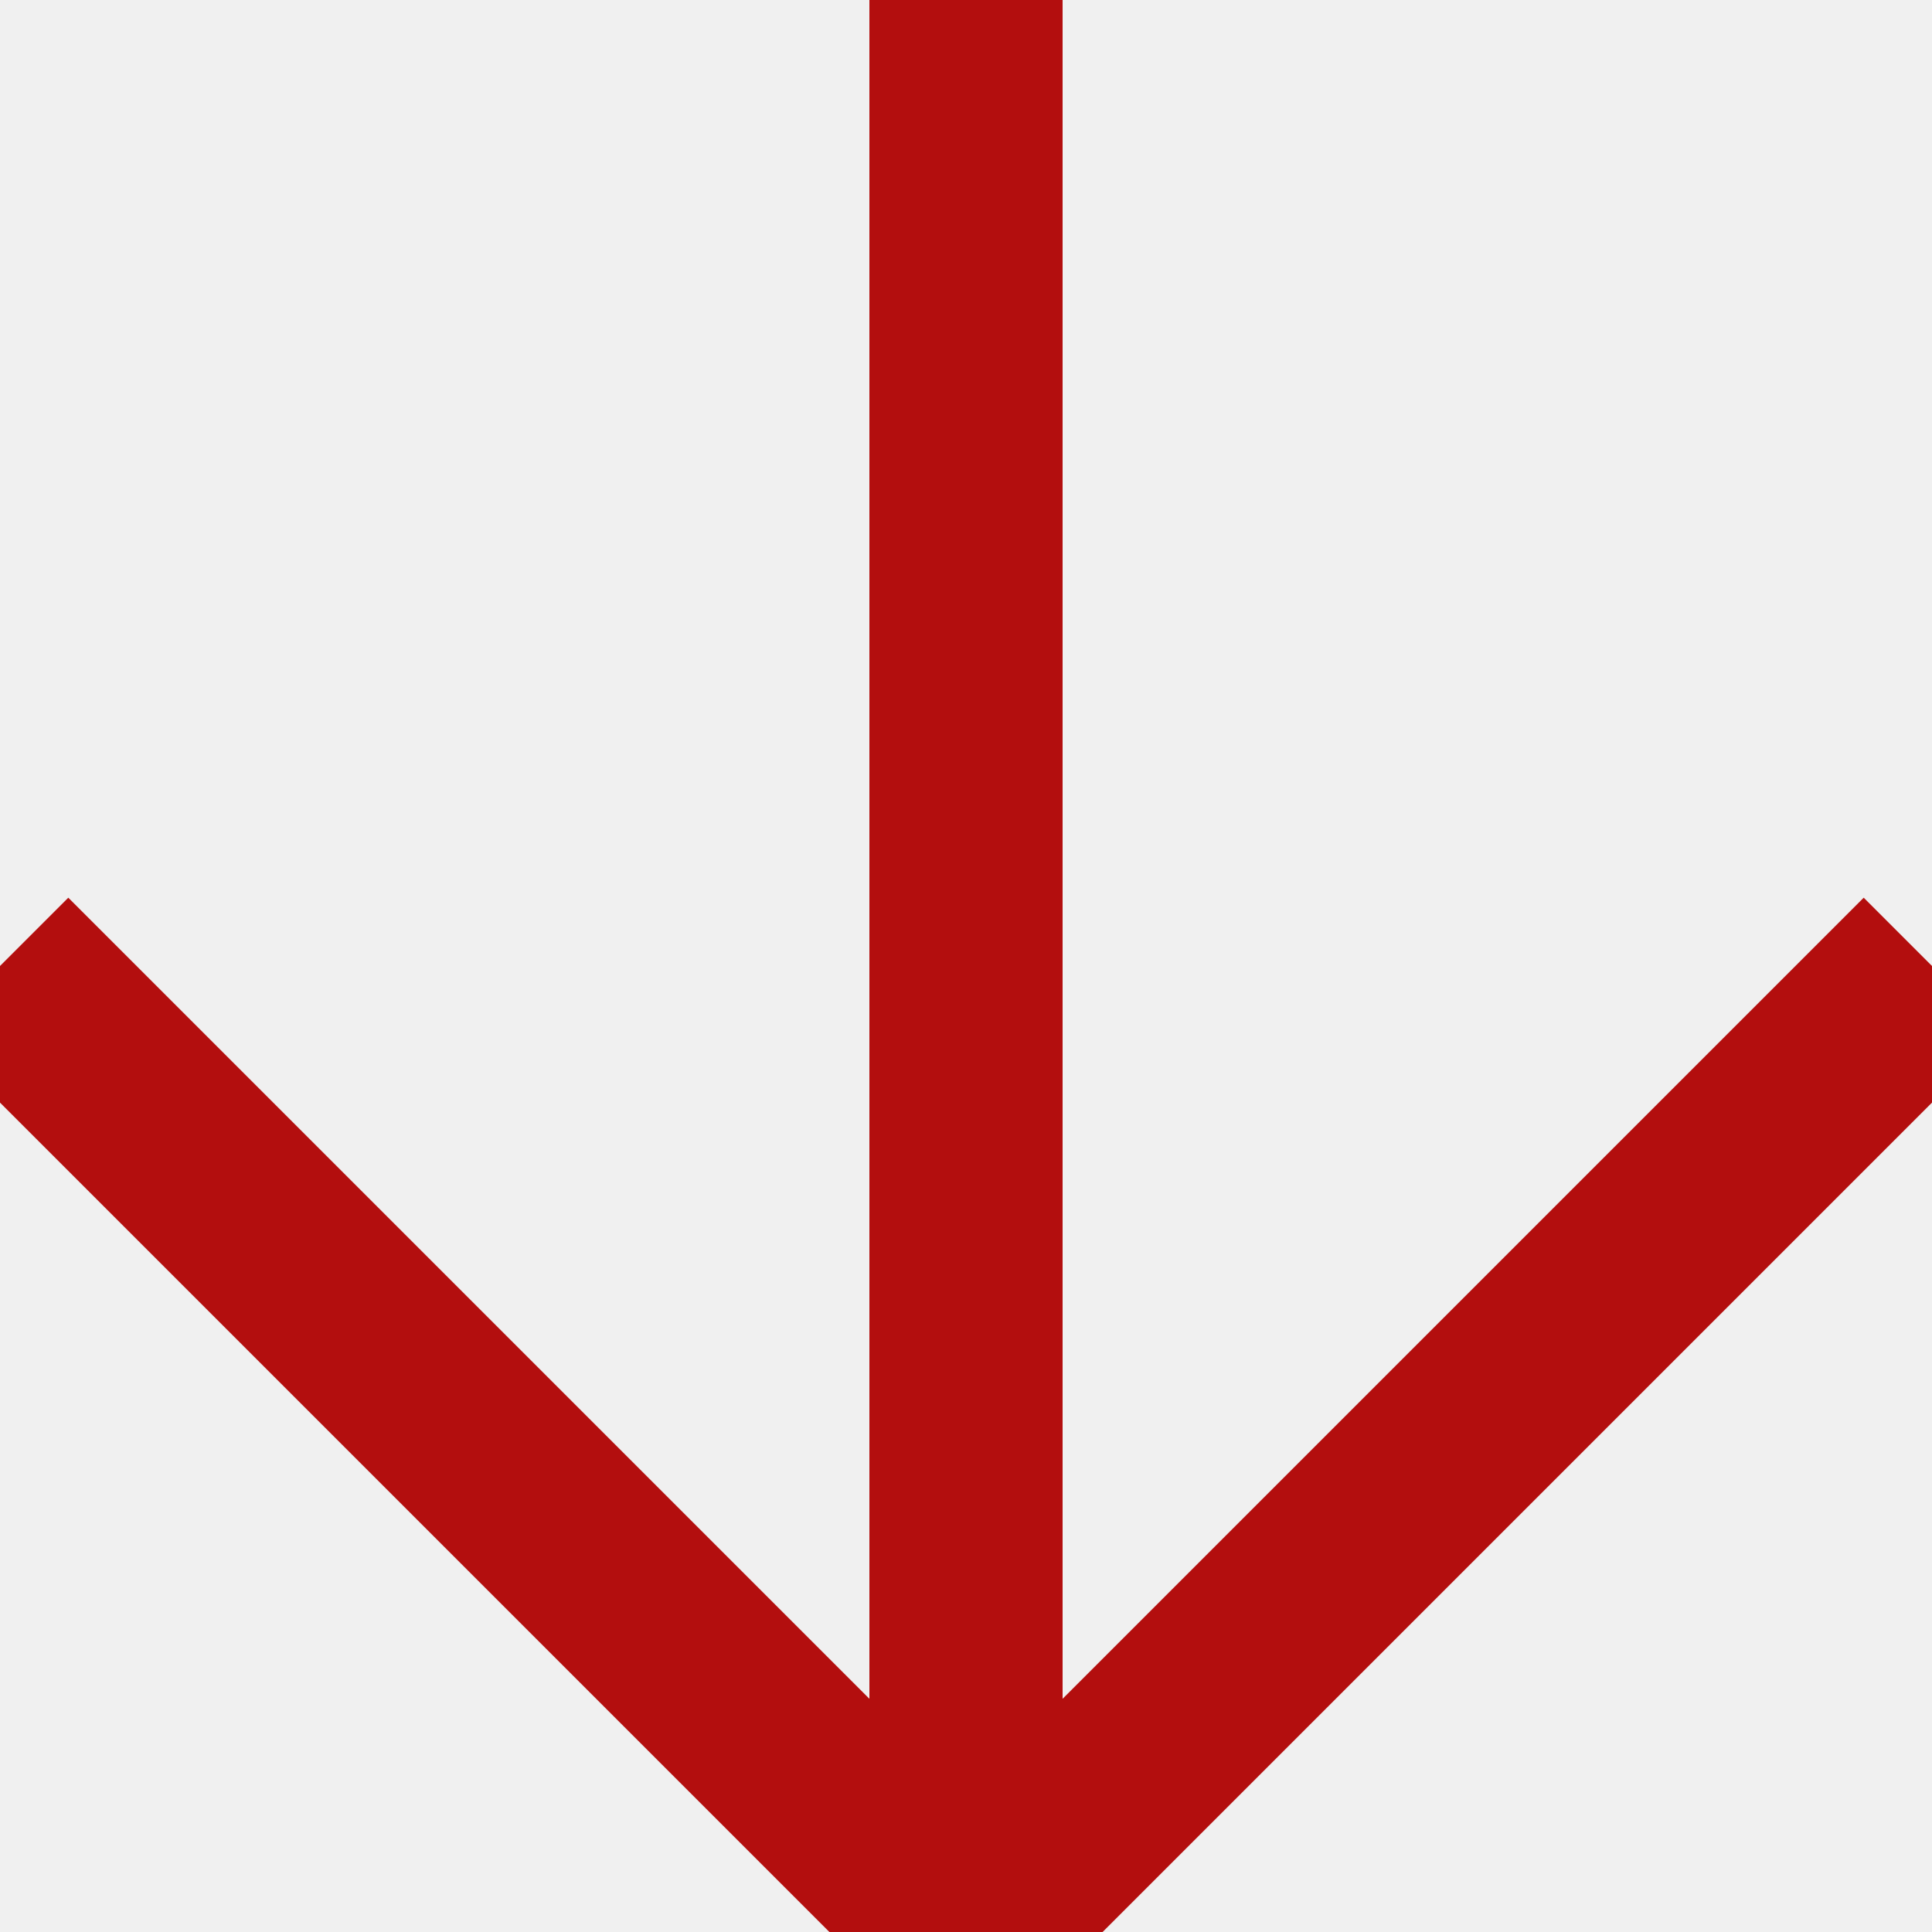
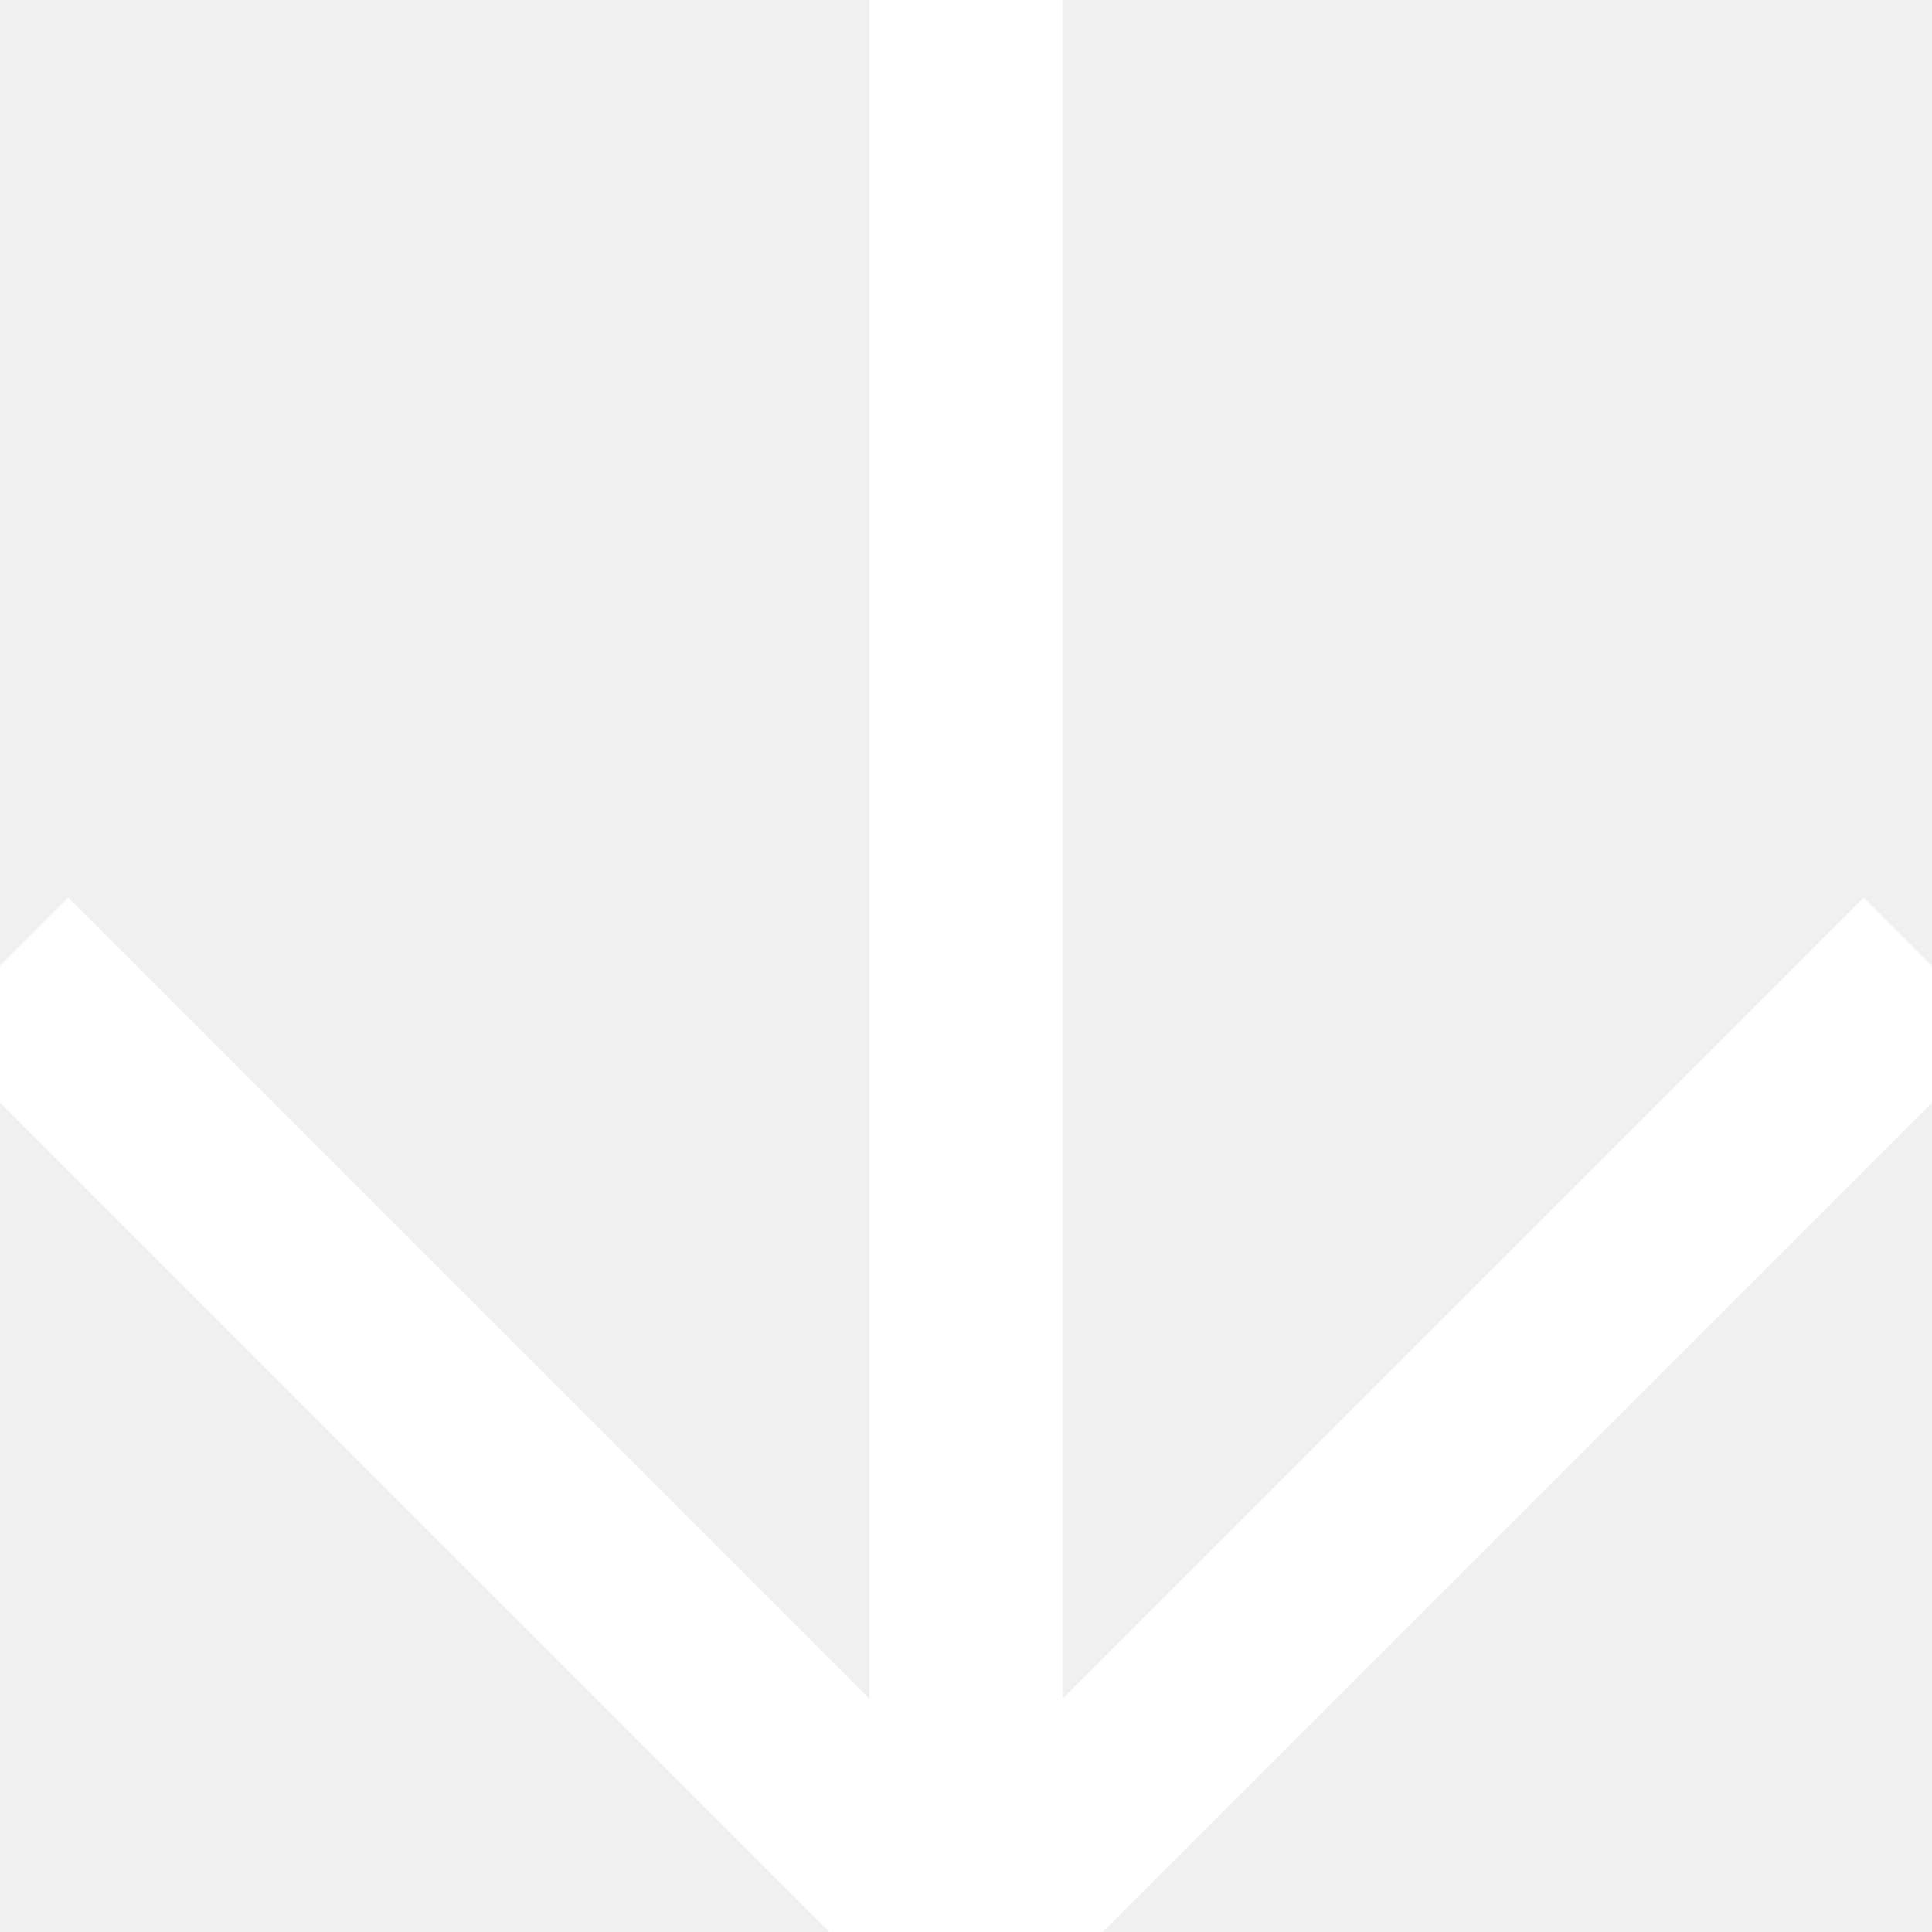
<svg xmlns="http://www.w3.org/2000/svg" width="30px" height="30px" viewBox="0 0 30 30" zoomAndPan="disable" preserveAspectRatio="none">
-   <style type="text/css"> line { stroke: rgb(179, 14, 14); stroke-width: 3; } </style>
+   <style type="text/css"> line { stroke: #ffffff; stroke-width: 3; } </style>
  <line x1="0" y1="15" x2="15" y2="30" />
  <line x1="30" y1="15" x2="15" y2="30" />
  <line x1="15" y1="30" x2="15" y2="0" />
</svg>
